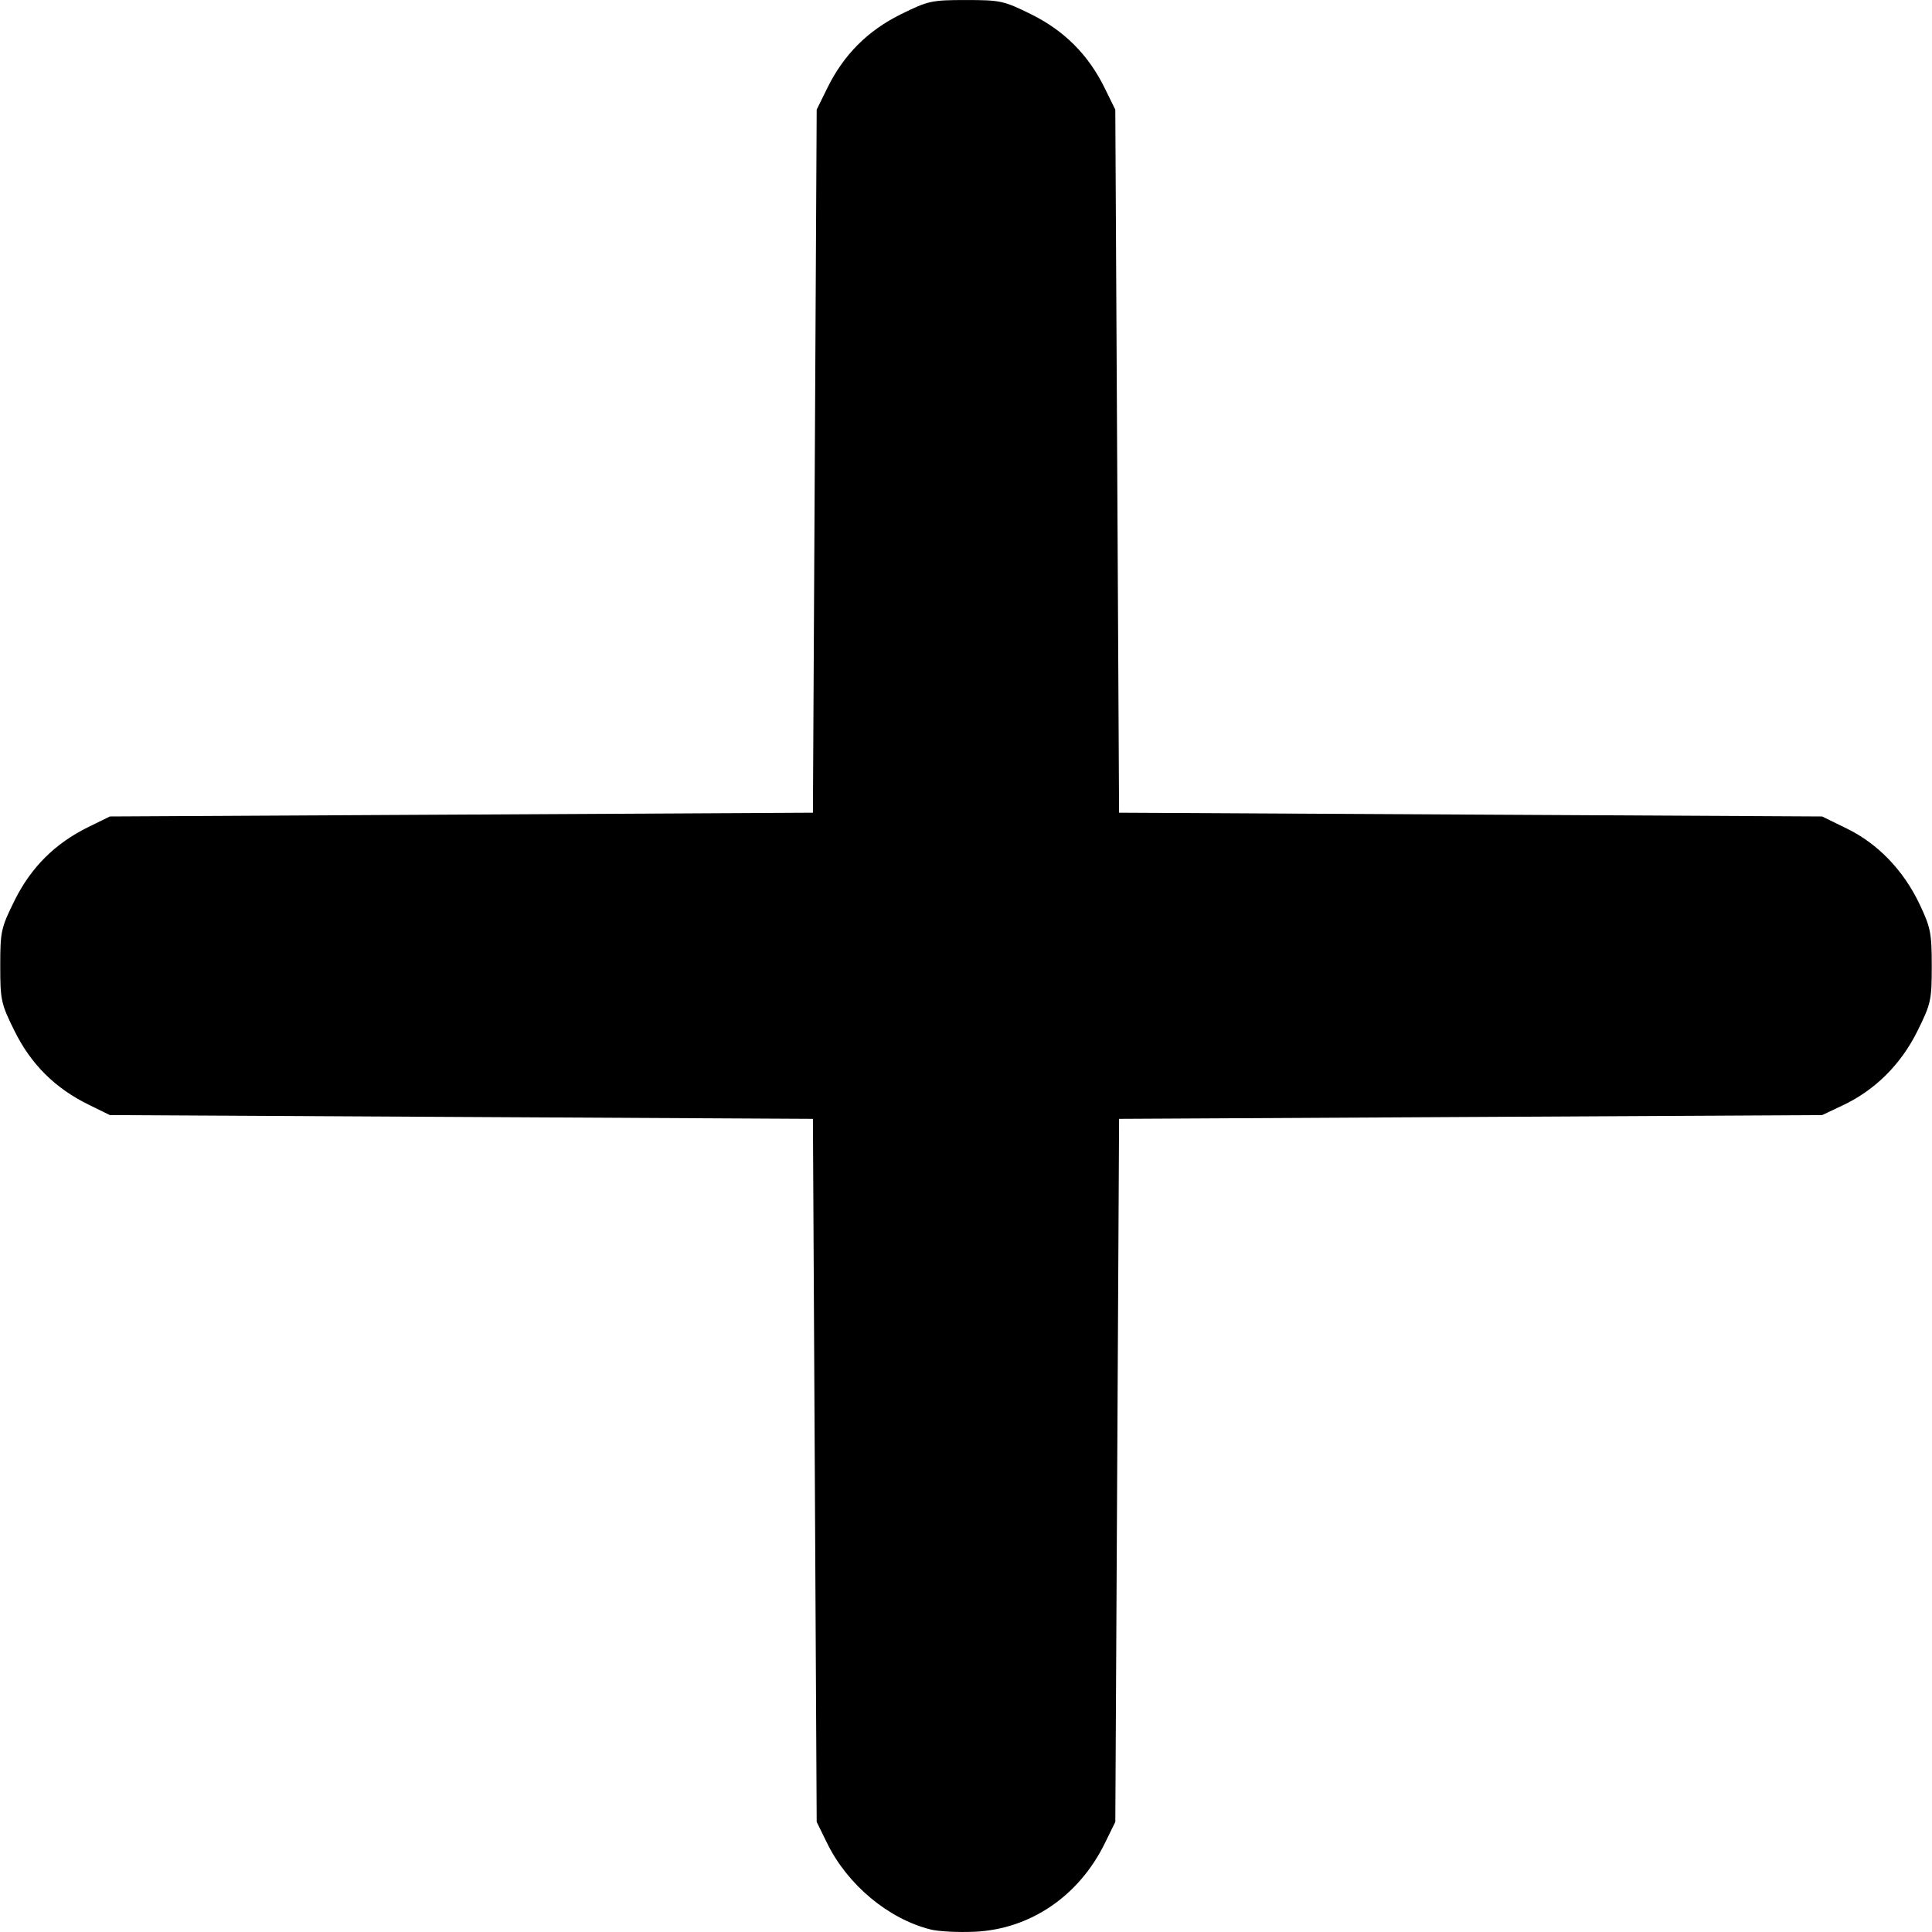
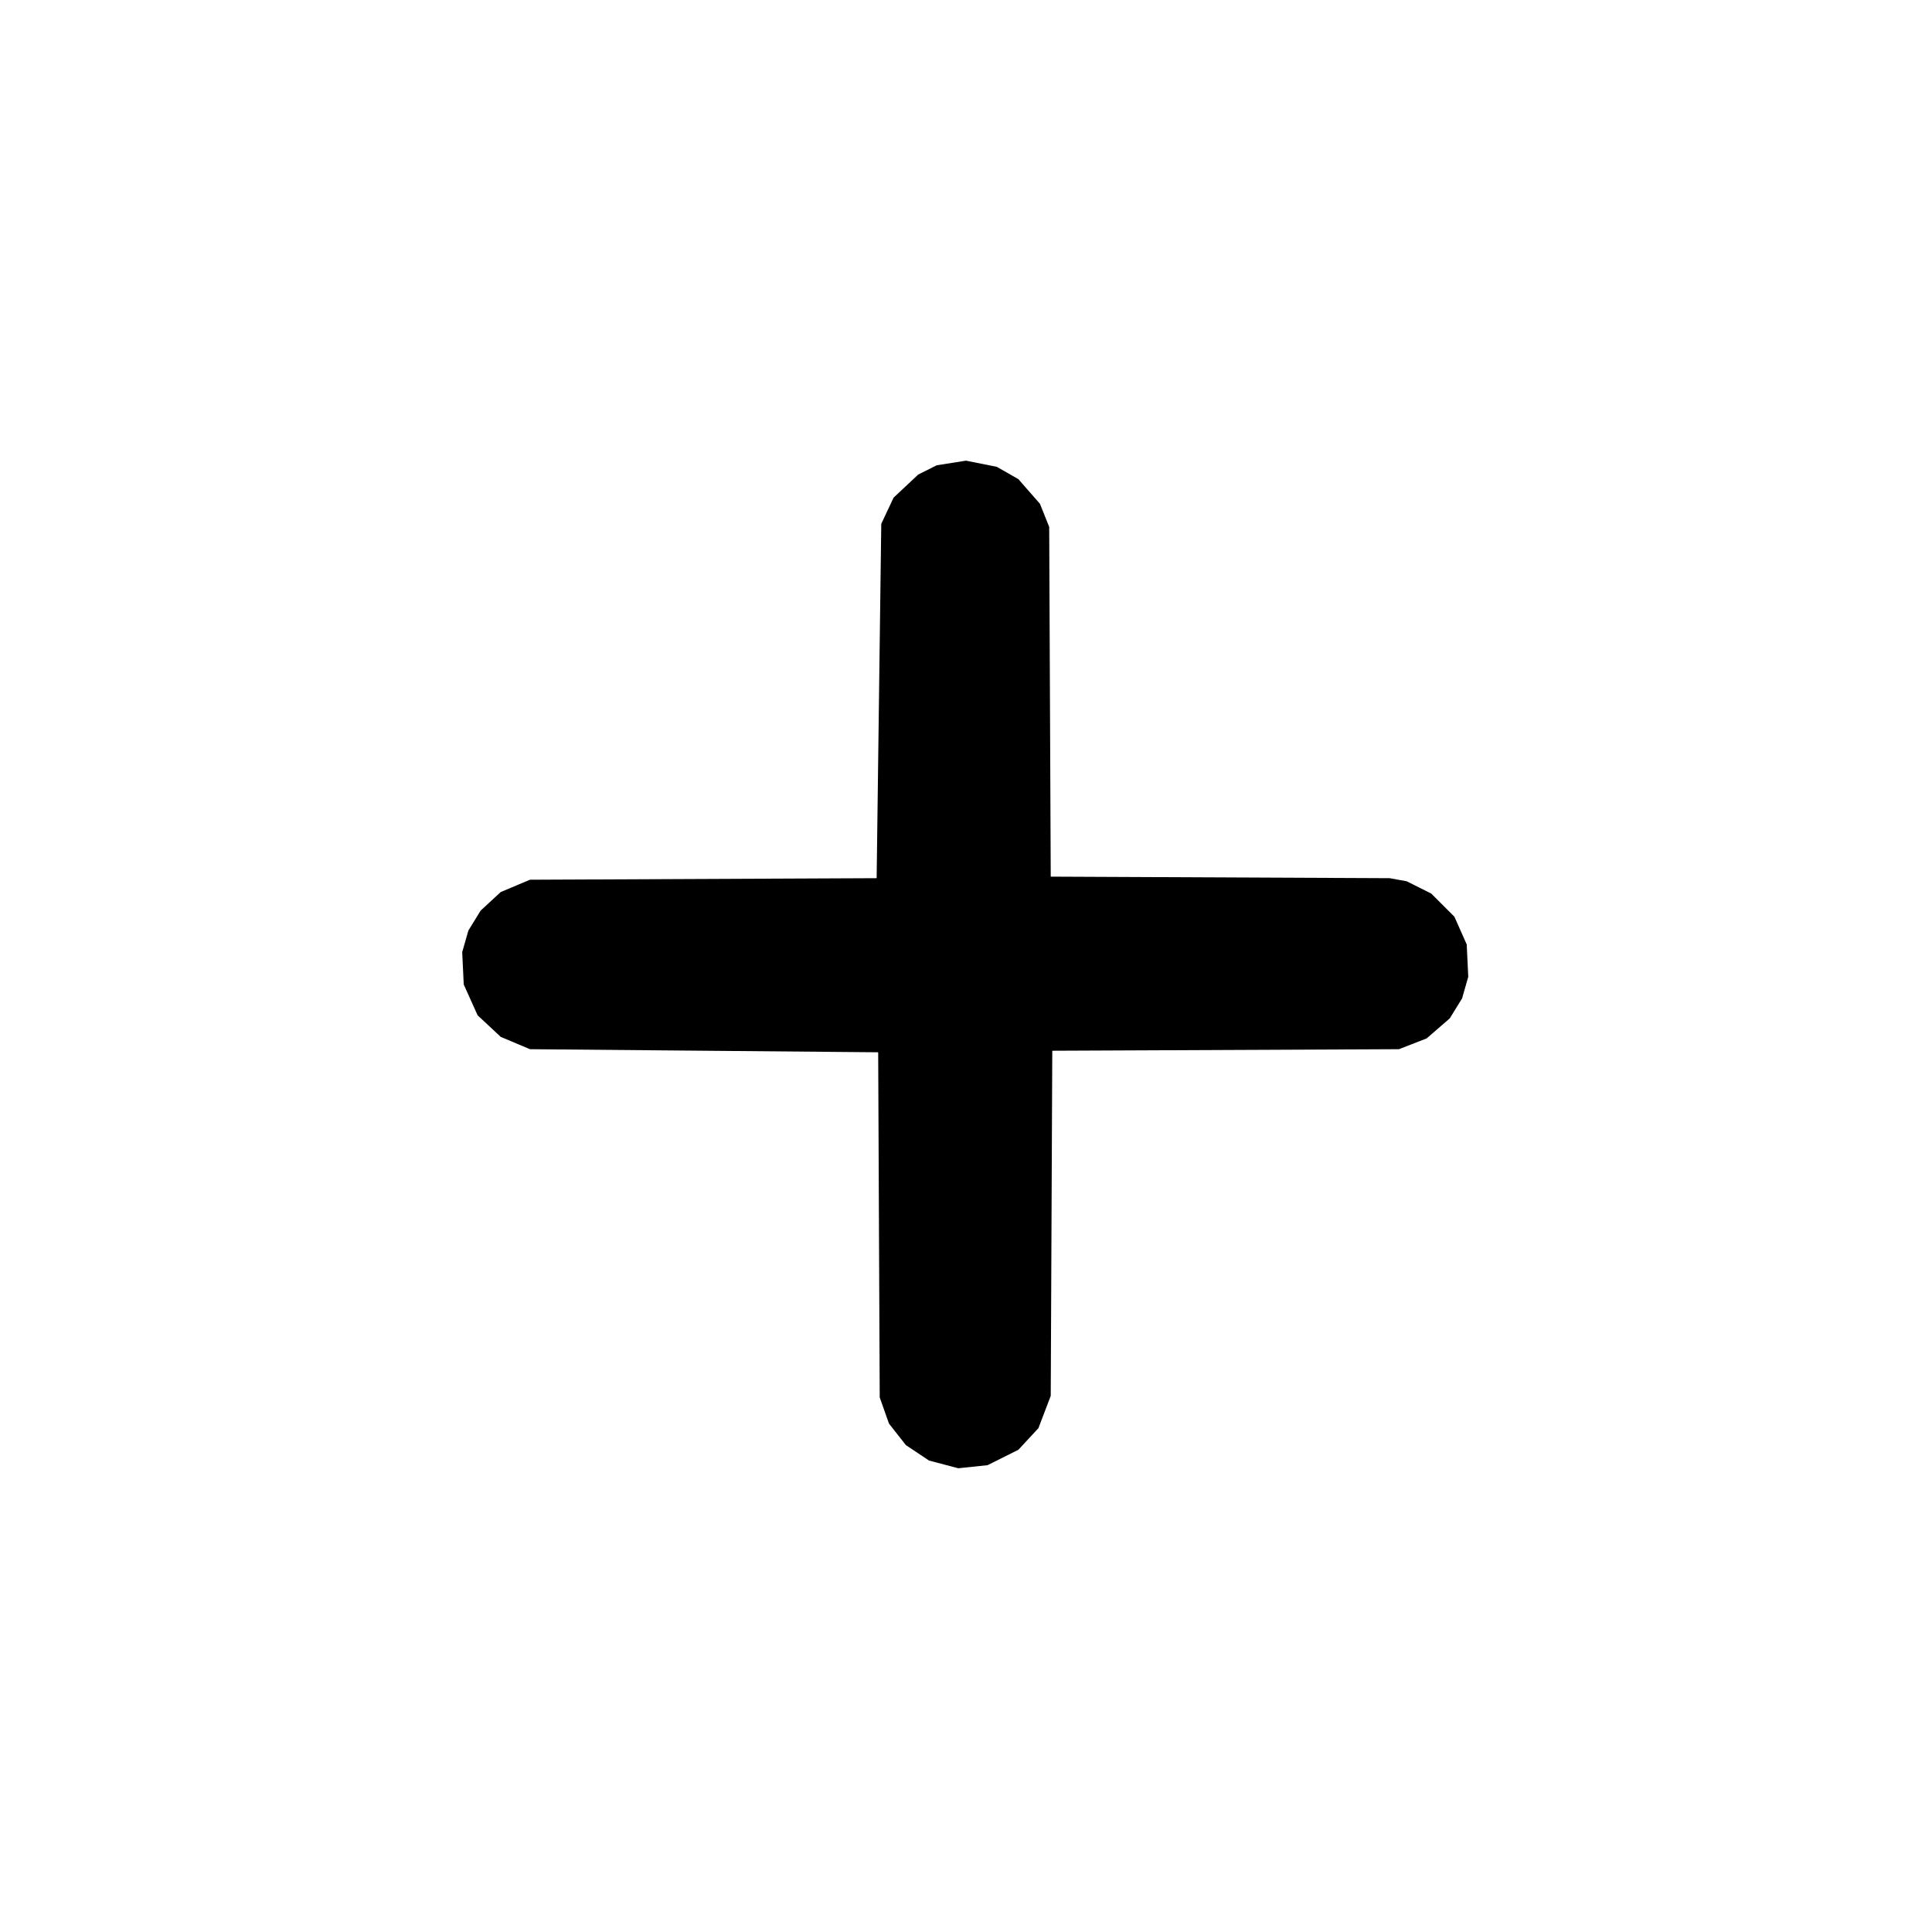
- <svg xmlns="http://www.w3.org/2000/svg" viewBox="-0.016 0 135.234 135.234">
-   <defs id="defs1" />
-   <g id="layer1" transform="translate(-34.3354,-82.15744)">
-     <path style="fill:currentColor" d="m 99.454,217.214 c -2.948,-0.741 -5.804,-3.119 -7.229,-6.022 l -0.74,-1.506 -0.132,-24.606 -0.132,-24.606 -24.606,-0.132 -24.606,-0.132 -1.506,-0.74 c -2.334,-1.146 -4.02,-2.827 -5.17,-5.154 -0.943,-1.908 -0.996,-2.152 -0.996,-4.557 0,-2.405 0.053,-2.649 0.996,-4.557 1.15,-2.327 2.837,-4.008 5.17,-5.154 l 1.506,-0.74 24.606,-0.132 24.606,-0.132 0.132,-24.606 0.132,-24.606 0.74,-1.506 c 1.146,-2.334 2.827,-4.02 5.154,-5.17 1.908,-0.943 2.152,-0.996 4.557,-0.996 2.405,0 2.649,0.053 4.557,0.996 2.327,1.15 4.008,2.837 5.154,5.17 l 0.74,1.506 0.132,24.606 0.132,24.606 24.606,0.132 24.606,0.132 1.743,0.853 c 2.173,1.063 3.96,2.928 5.087,5.306 0.764,1.613 0.843,2.014 0.843,4.306 0,2.389 -0.054,2.638 -0.996,4.543 -1.155,2.337 -2.961,4.138 -5.221,5.206 l -1.455,0.688 -24.606,0.132 -24.606,0.132 -0.132,24.606 -0.132,24.606 -0.74,1.506 c -1.808,3.682 -5.205,5.994 -9.08,6.18 -1.147,0.055 -2.549,-0.016 -3.113,-0.158 z" id="path1" />
-   </g>
+ <svg xmlns="http://www.w3.org/2000/svg" viewBox="0 0 1254 1254">
+   <path fill="currentColor" fill-rule="evenodd" d="M627,299 L608,302 L596,308 L580,323 L572,340 L569,570 L344,571 L325,579 L312,591 L304,604 L300,618 L301,639 L310,659 L325,673 L344,681 L570,683 L571,907 L577,924 L588,938 L603,948 L622,953 L641,951 L661,941 L674,927 L682,906 L683,682 L908,681 L926,674 L941,661 L949,648 L953,634 L952,613 L944,595 L929,580 L913,572 L902,570 L682,569 L681,342 L675,327 L661,311 L647,303 Z" />
</svg>
